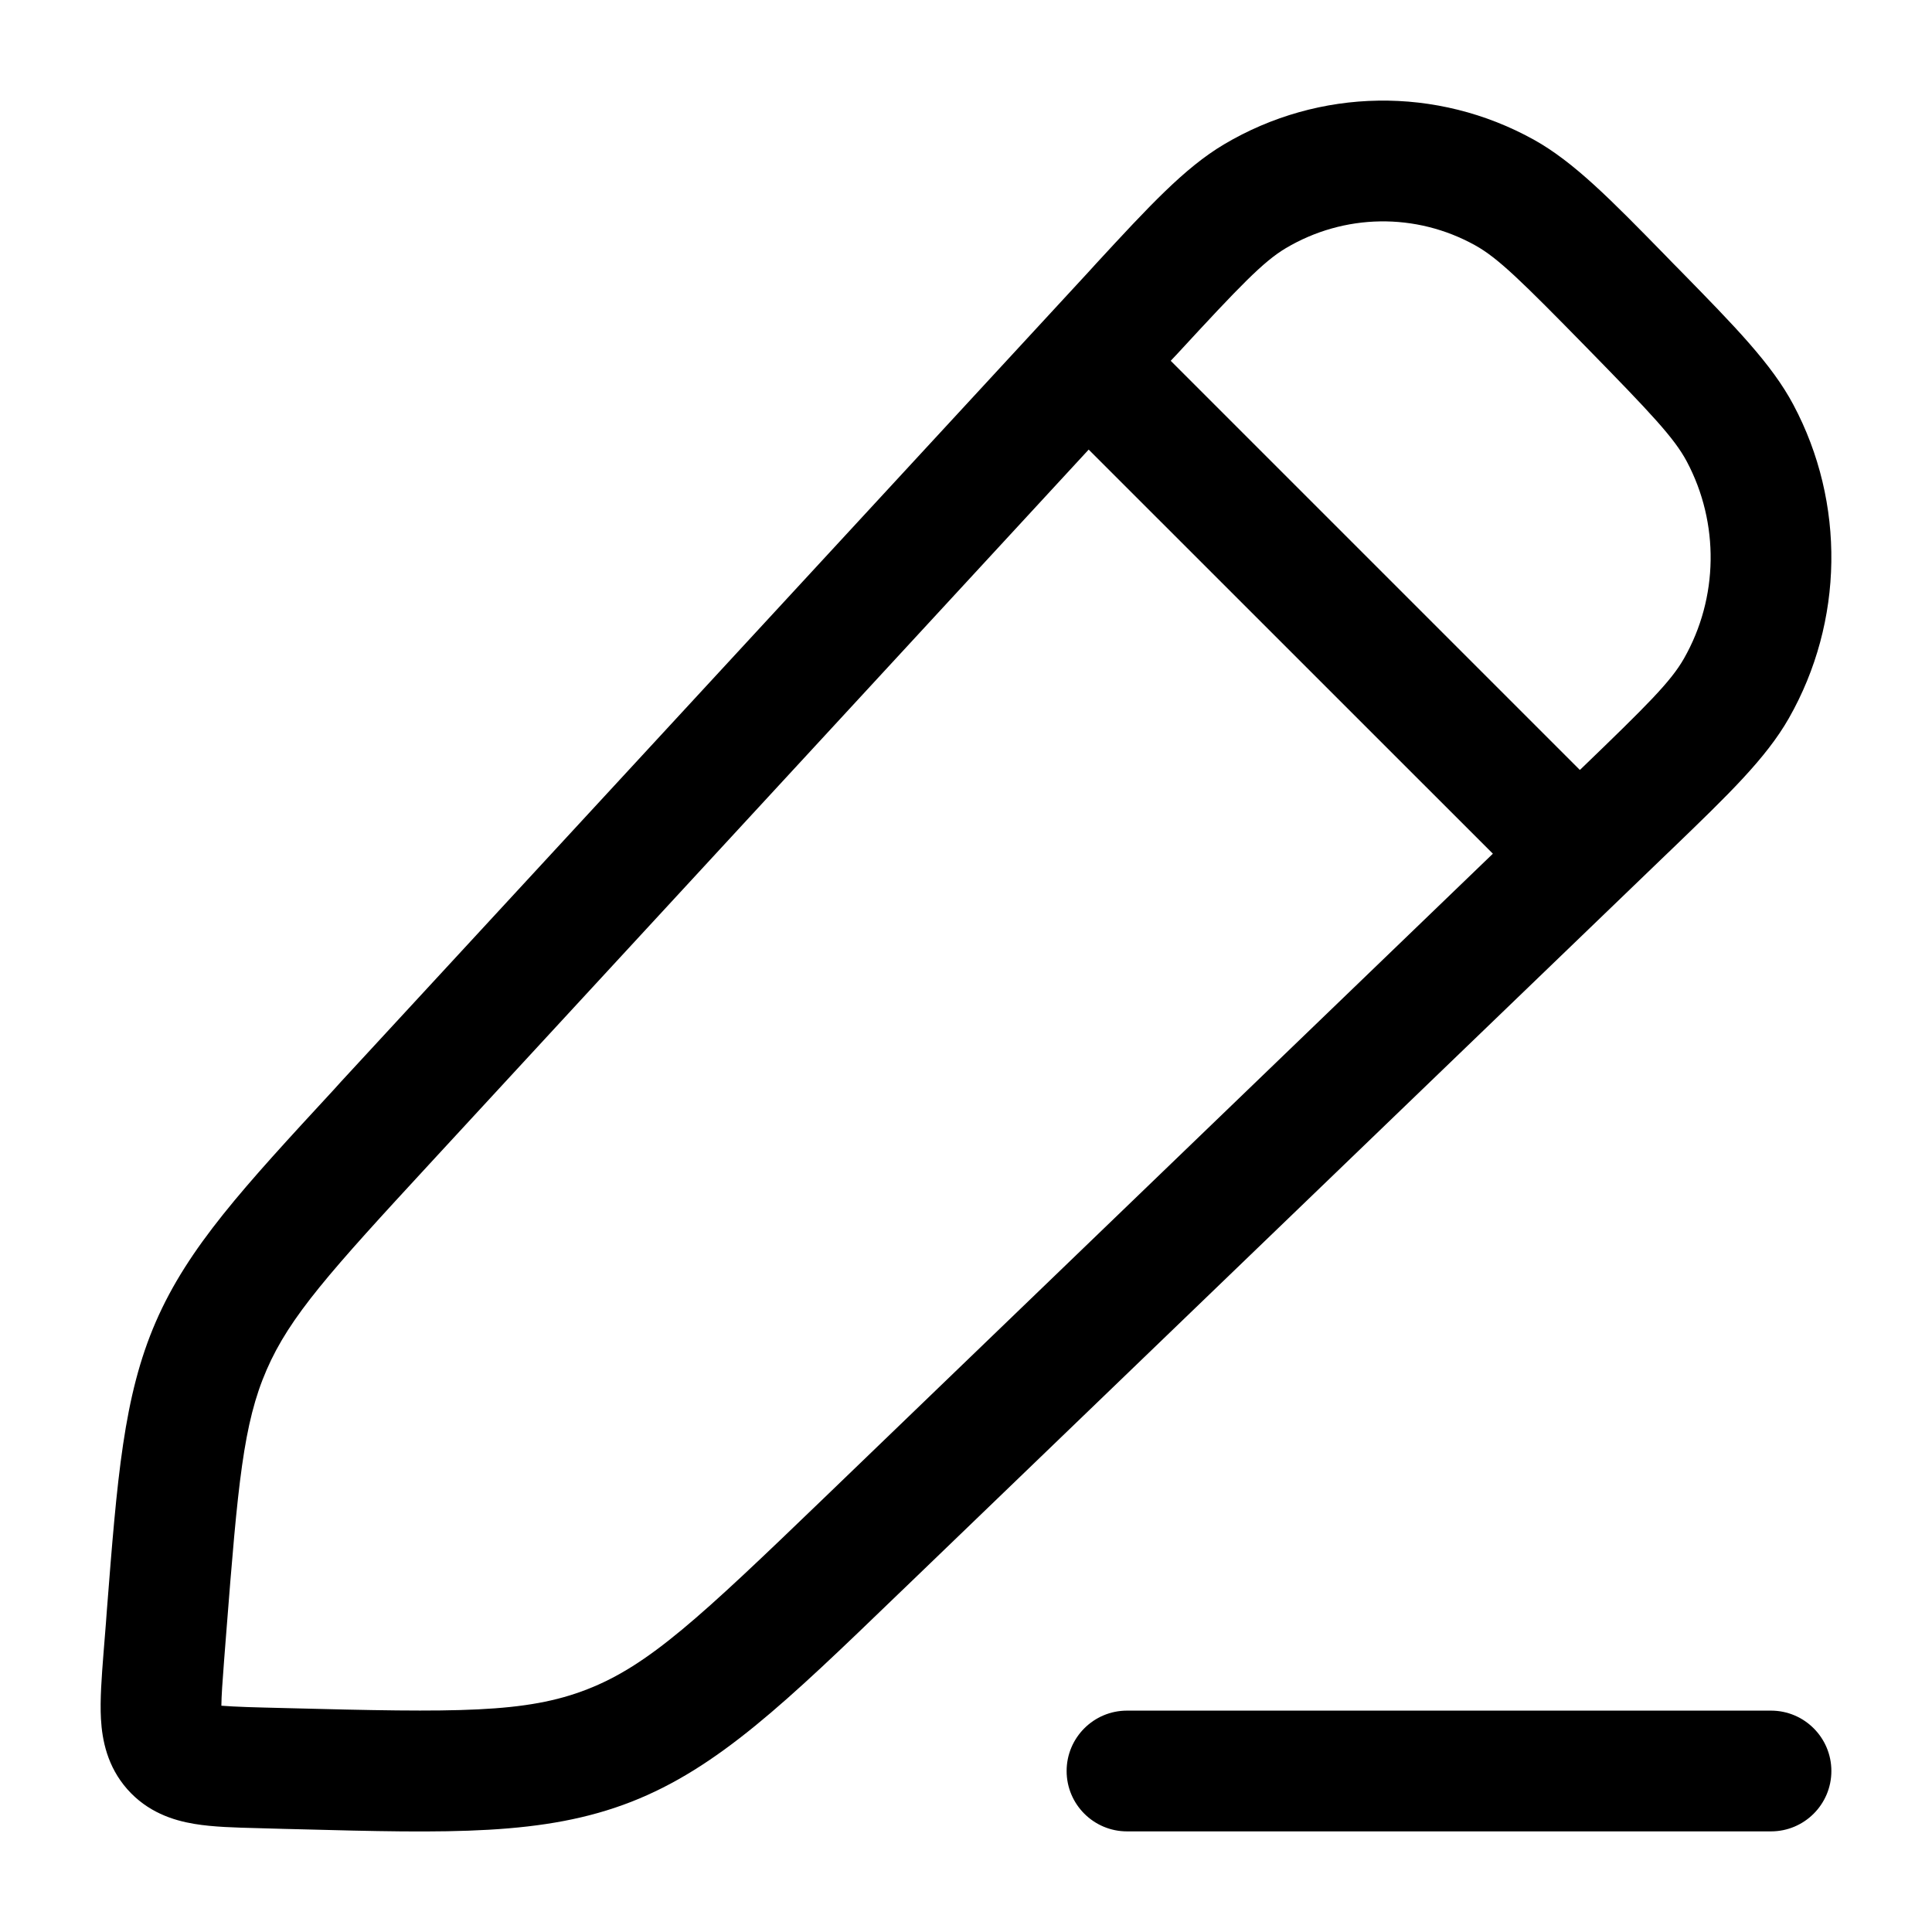
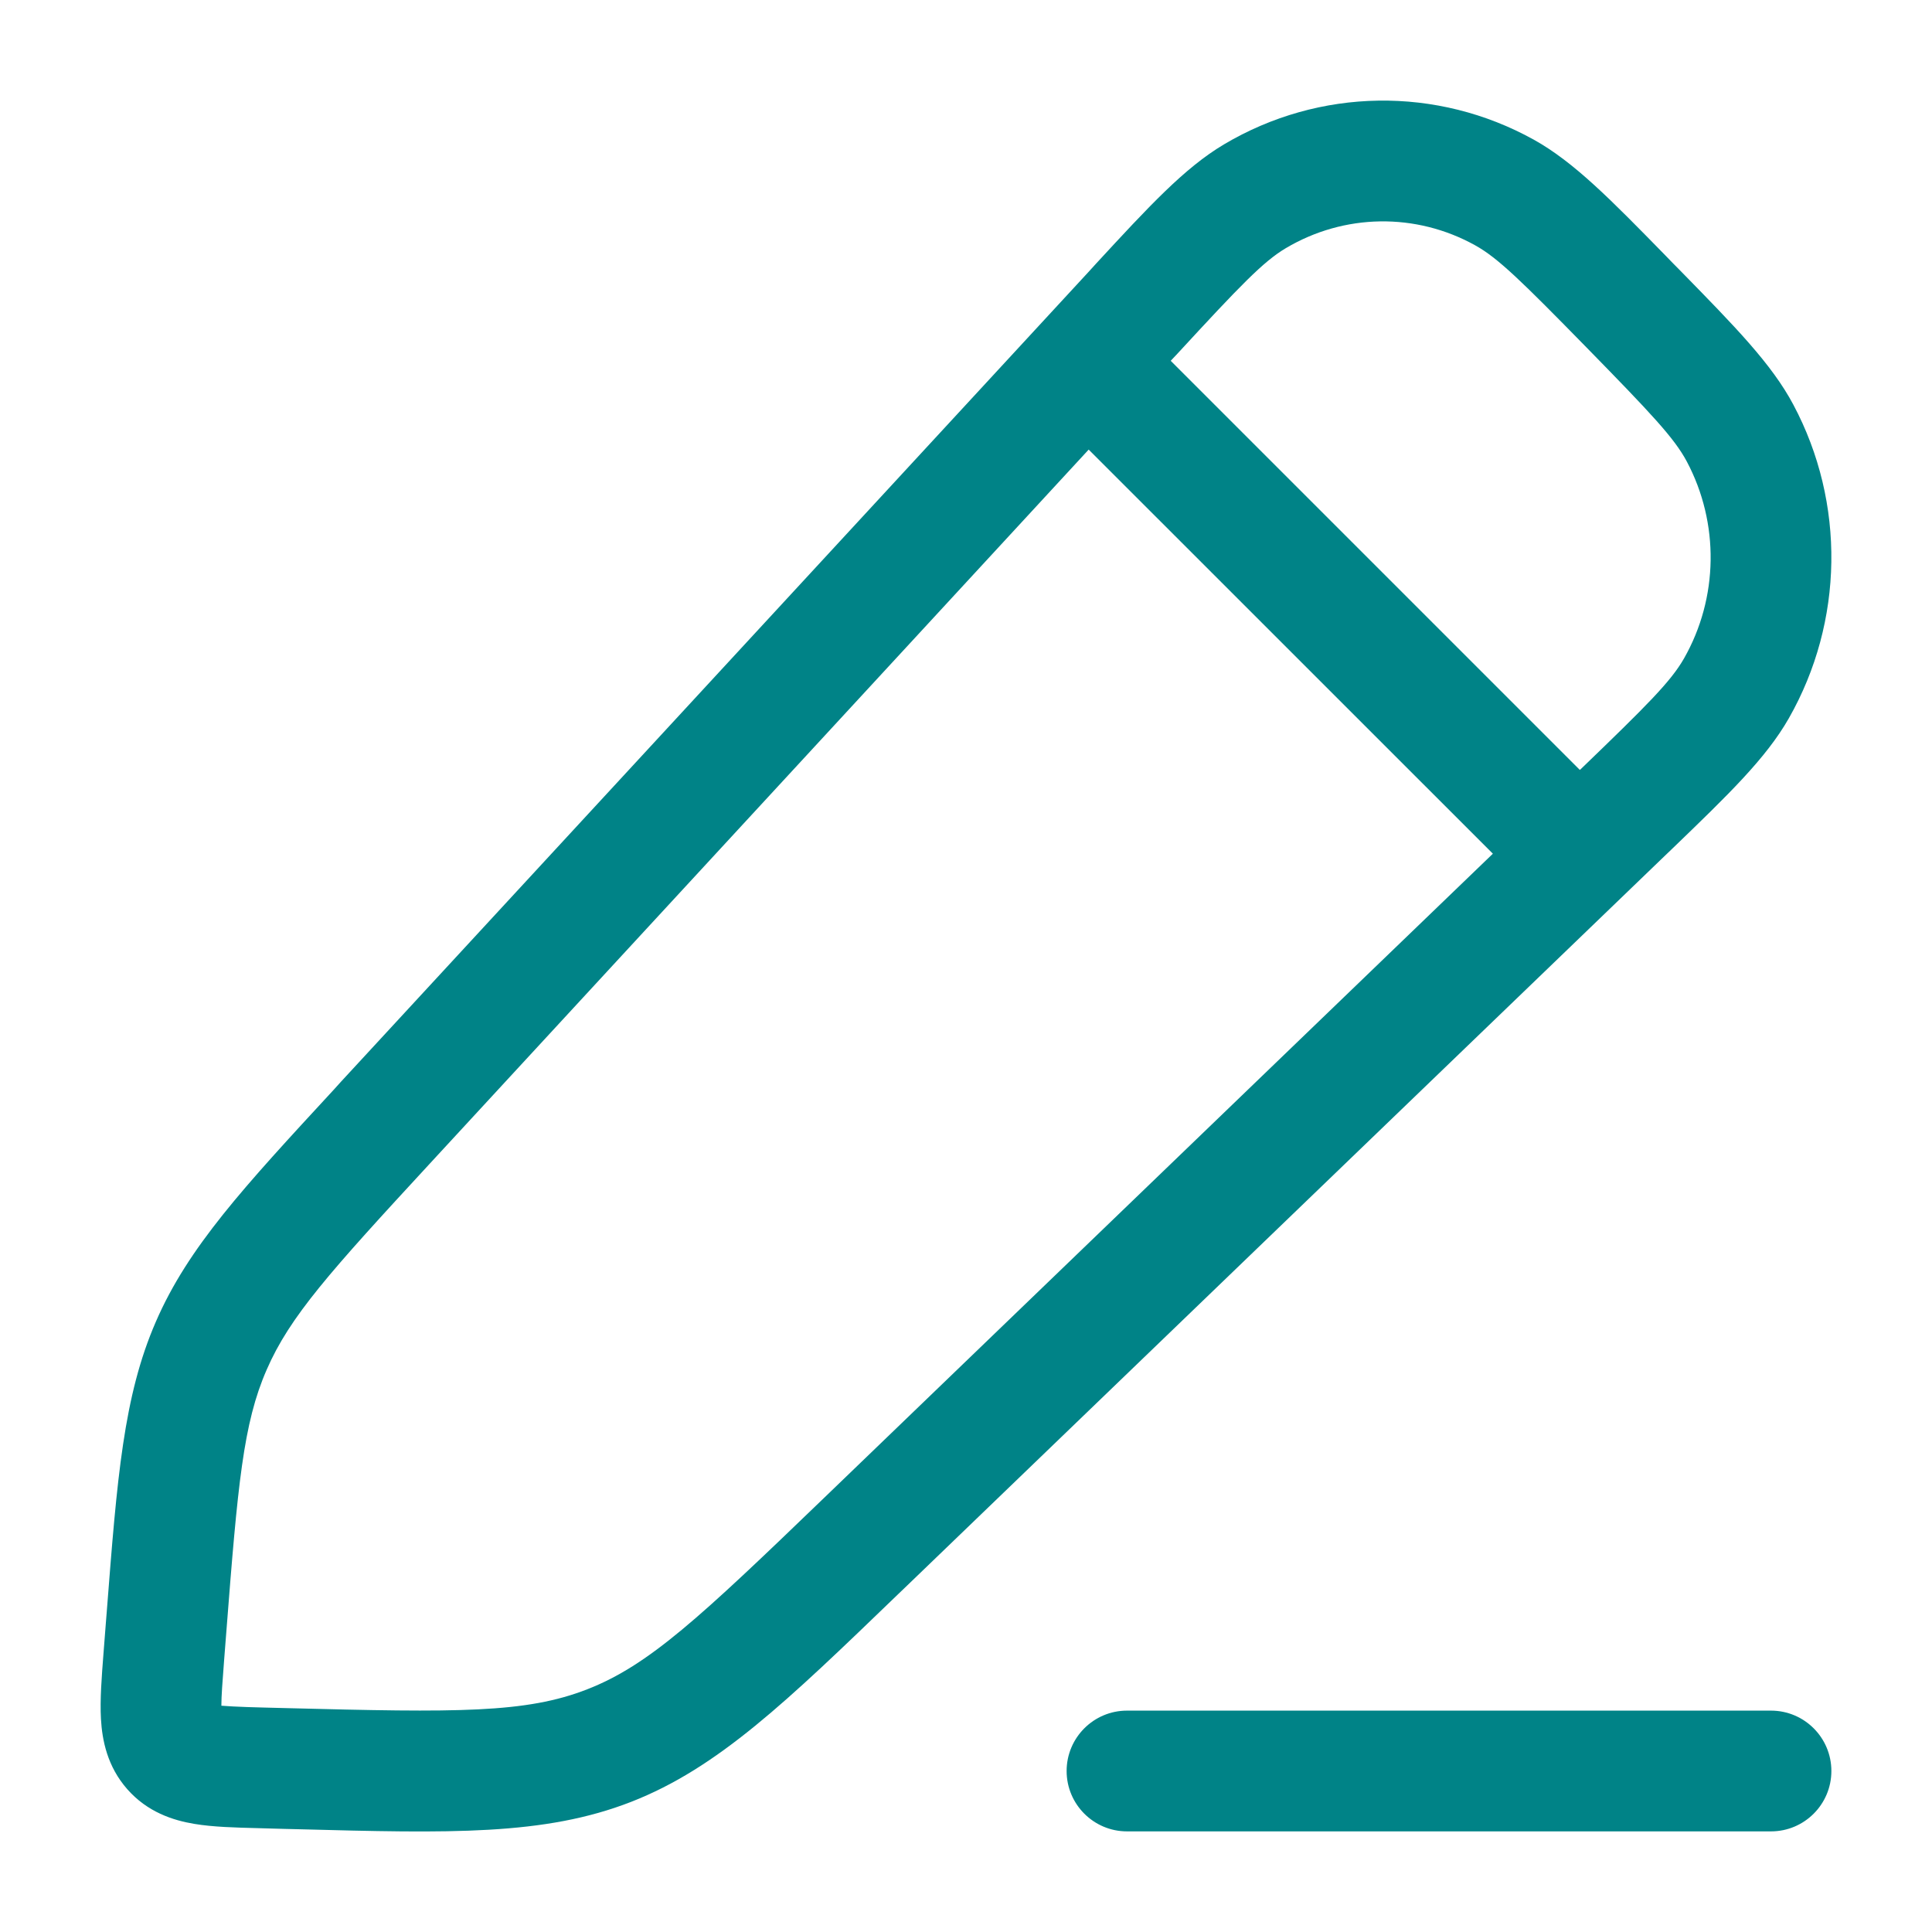
<svg xmlns="http://www.w3.org/2000/svg" width="24" height="24" viewBox="0 0 24 24" fill="none">
-   <path d="M15.204 1.794C16.389 1.09 17.85 1.067 19.055 1.736C19.554 2.014 20.01 2.48 20.688 3.173C20.718 3.204 20.75 3.236 20.781 3.269C20.812 3.3 20.842 3.331 20.872 3.361C21.552 4.056 22.008 4.52 22.278 5.028C22.927 6.247 22.905 7.722 22.222 8.922C21.937 9.422 21.468 9.873 20.769 10.547C20.738 10.576 20.706 10.606 20.675 10.637L11.271 19.694C11.23 19.734 11.189 19.773 11.149 19.811C9.769 21.142 8.918 21.962 7.841 22.383C6.762 22.804 5.59 22.773 3.692 22.723C3.638 22.721 3.582 22.72 3.526 22.719L3.205 22.71C2.927 22.703 2.646 22.696 2.414 22.657C2.148 22.613 1.832 22.51 1.581 22.226C1.333 21.944 1.269 21.619 1.254 21.352C1.241 21.115 1.263 20.831 1.285 20.547L1.316 20.161C1.319 20.114 1.323 20.068 1.326 20.023C1.456 18.36 1.534 17.343 1.936 16.419C2.338 15.494 3.025 14.751 4.145 13.538C4.176 13.505 4.207 13.47 4.238 13.435L13.523 3.377C13.553 3.344 13.583 3.311 13.612 3.279C14.27 2.566 14.713 2.086 15.204 1.794ZM22 21.25C22.414 21.25 22.75 21.586 22.75 22C22.75 22.414 22.414 22.75 22 22.75H14C13.586 22.75 13.25 22.414 13.25 22C13.25 21.586 13.586 21.25 14 21.25H22ZM5.341 14.453C4.097 15.801 3.6 16.353 3.312 17.017C3.023 17.682 2.955 18.432 2.811 20.278L2.784 20.624C2.763 20.898 2.751 21.068 2.75 21.189C2.788 21.192 2.835 21.195 2.891 21.198C2.999 21.204 3.126 21.208 3.285 21.212L3.565 21.219C5.684 21.274 6.533 21.283 7.295 20.985C8.059 20.687 8.688 20.1 10.231 18.614L18.545 10.605L13.524 5.585L5.341 14.453ZM18.326 3.048C17.589 2.638 16.697 2.652 15.971 3.084C15.693 3.25 15.407 3.547 14.625 4.395L14.543 4.482L19.625 9.564L19.634 9.557C20.462 8.759 20.756 8.467 20.919 8.18C21.348 7.427 21.361 6.499 20.954 5.733C20.799 5.442 20.514 5.14 19.709 4.317C18.903 3.494 18.609 3.205 18.326 3.048Z" fill="black" />
+   <path d="M15.204 1.794C16.389 1.09 17.85 1.067 19.055 1.736C19.554 2.014 20.01 2.48 20.688 3.173C20.718 3.204 20.75 3.236 20.781 3.269C20.812 3.3 20.842 3.331 20.872 3.361C21.552 4.056 22.008 4.52 22.278 5.028C22.927 6.247 22.905 7.722 22.222 8.922C21.937 9.422 21.468 9.873 20.769 10.547C20.738 10.576 20.706 10.606 20.675 10.637L11.271 19.694C11.23 19.734 11.189 19.773 11.149 19.811C9.769 21.142 8.918 21.962 7.841 22.383C6.762 22.804 5.59 22.773 3.692 22.723C3.637 22.721 3.582 22.72 3.525 22.719L3.205 22.71C2.927 22.703 2.646 22.696 2.414 22.657C2.148 22.613 1.831 22.51 1.581 22.226C1.333 21.944 1.269 21.619 1.254 21.352C1.241 21.115 1.263 20.831 1.285 20.547L1.315 20.161C1.319 20.114 1.323 20.068 1.326 20.023C1.455 18.36 1.534 17.343 1.936 16.419C2.337 15.494 3.025 14.751 4.145 13.538C4.176 13.505 4.207 13.47 4.238 13.435L13.523 3.377C13.553 3.344 13.583 3.311 13.612 3.279C14.27 2.566 14.713 2.086 15.204 1.794ZM22 21.25C22.414 21.25 22.75 21.586 22.75 22C22.75 22.414 22.414 22.75 22 22.75H14C13.586 22.75 13.25 22.414 13.25 22C13.25 21.586 13.586 21.25 14 21.25H22ZM5.341 14.453C4.097 15.801 3.6 16.353 3.312 17.017C3.022 17.682 2.954 18.432 2.811 20.278L2.784 20.624C2.763 20.898 2.75 21.068 2.75 21.189C2.788 21.192 2.835 21.195 2.891 21.198C2.999 21.204 3.126 21.208 3.285 21.212L3.564 21.219C5.684 21.274 6.533 21.283 7.295 20.985C8.059 20.687 8.688 20.1 10.23 18.614L18.545 10.605L13.524 5.585L5.341 14.453ZM18.326 3.048C17.588 2.638 16.697 2.652 15.971 3.084C15.692 3.25 15.407 3.547 14.625 4.395L14.543 4.482L19.625 9.564L19.634 9.557C20.462 8.759 20.755 8.467 20.919 8.18C21.348 7.427 21.361 6.499 20.954 5.733C20.799 5.442 20.514 5.14 19.709 4.317C18.903 3.494 18.609 3.205 18.326 3.048Z" fill="#008387" />
</svg>
